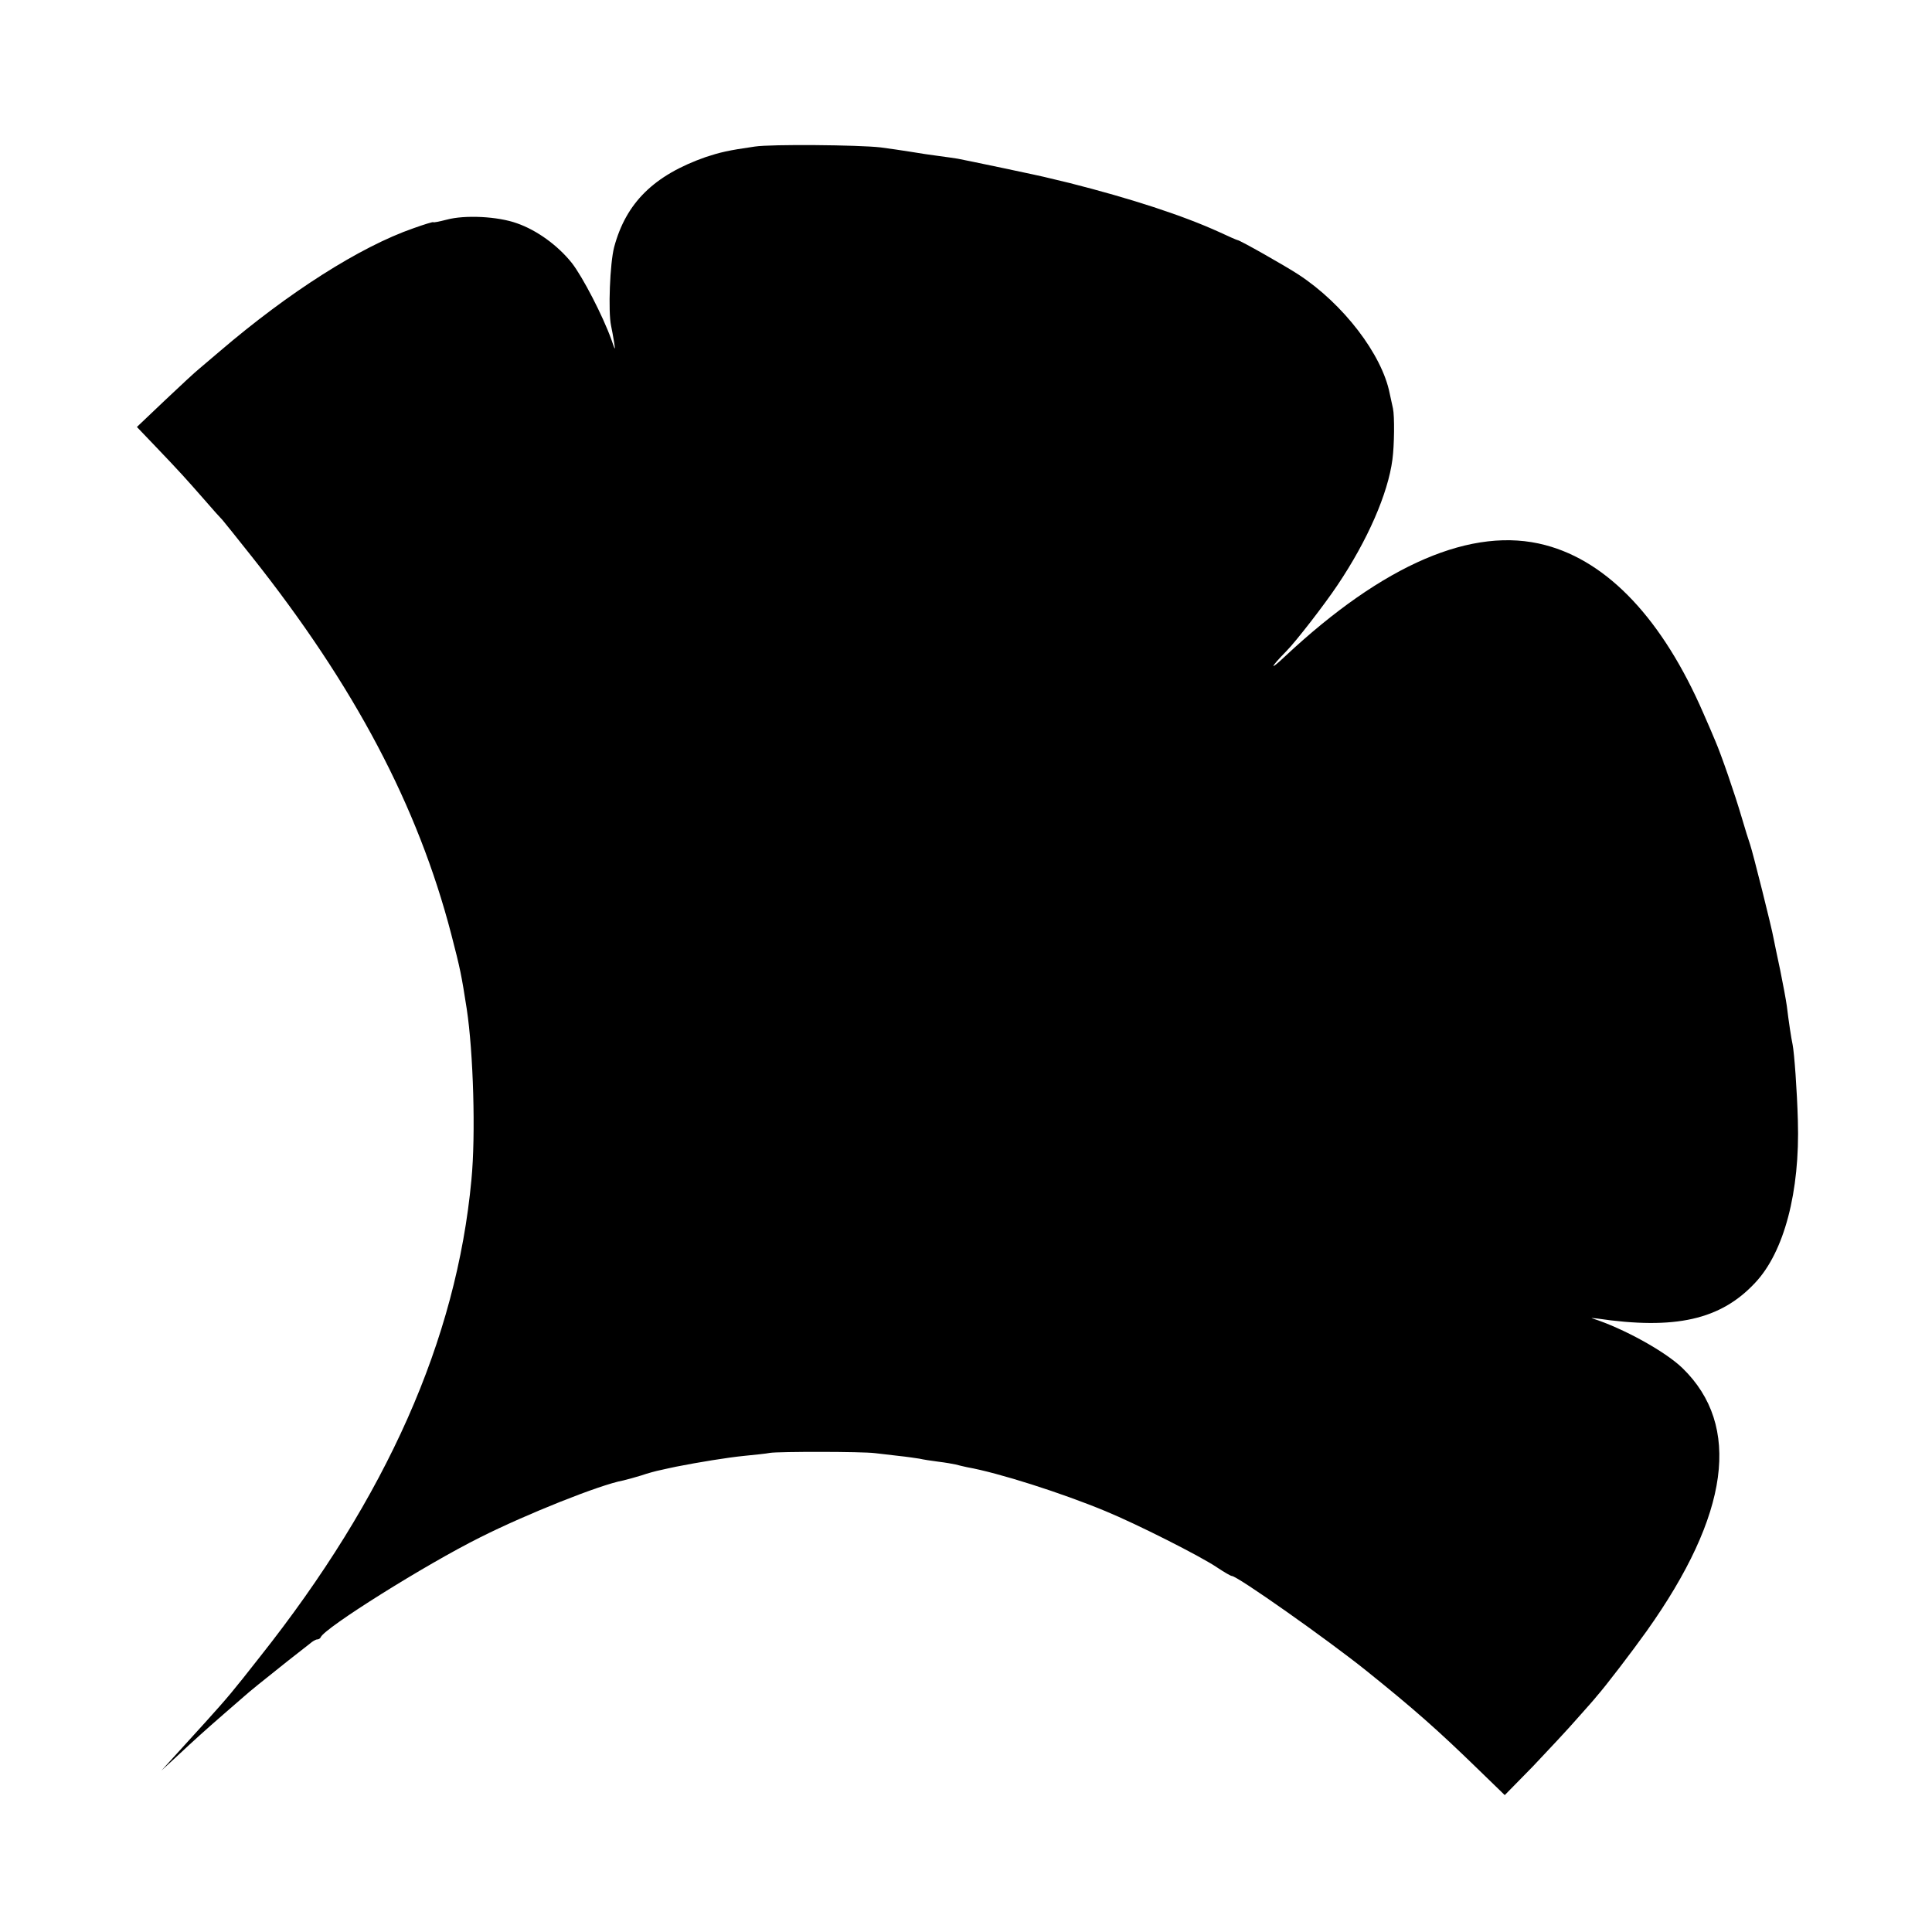
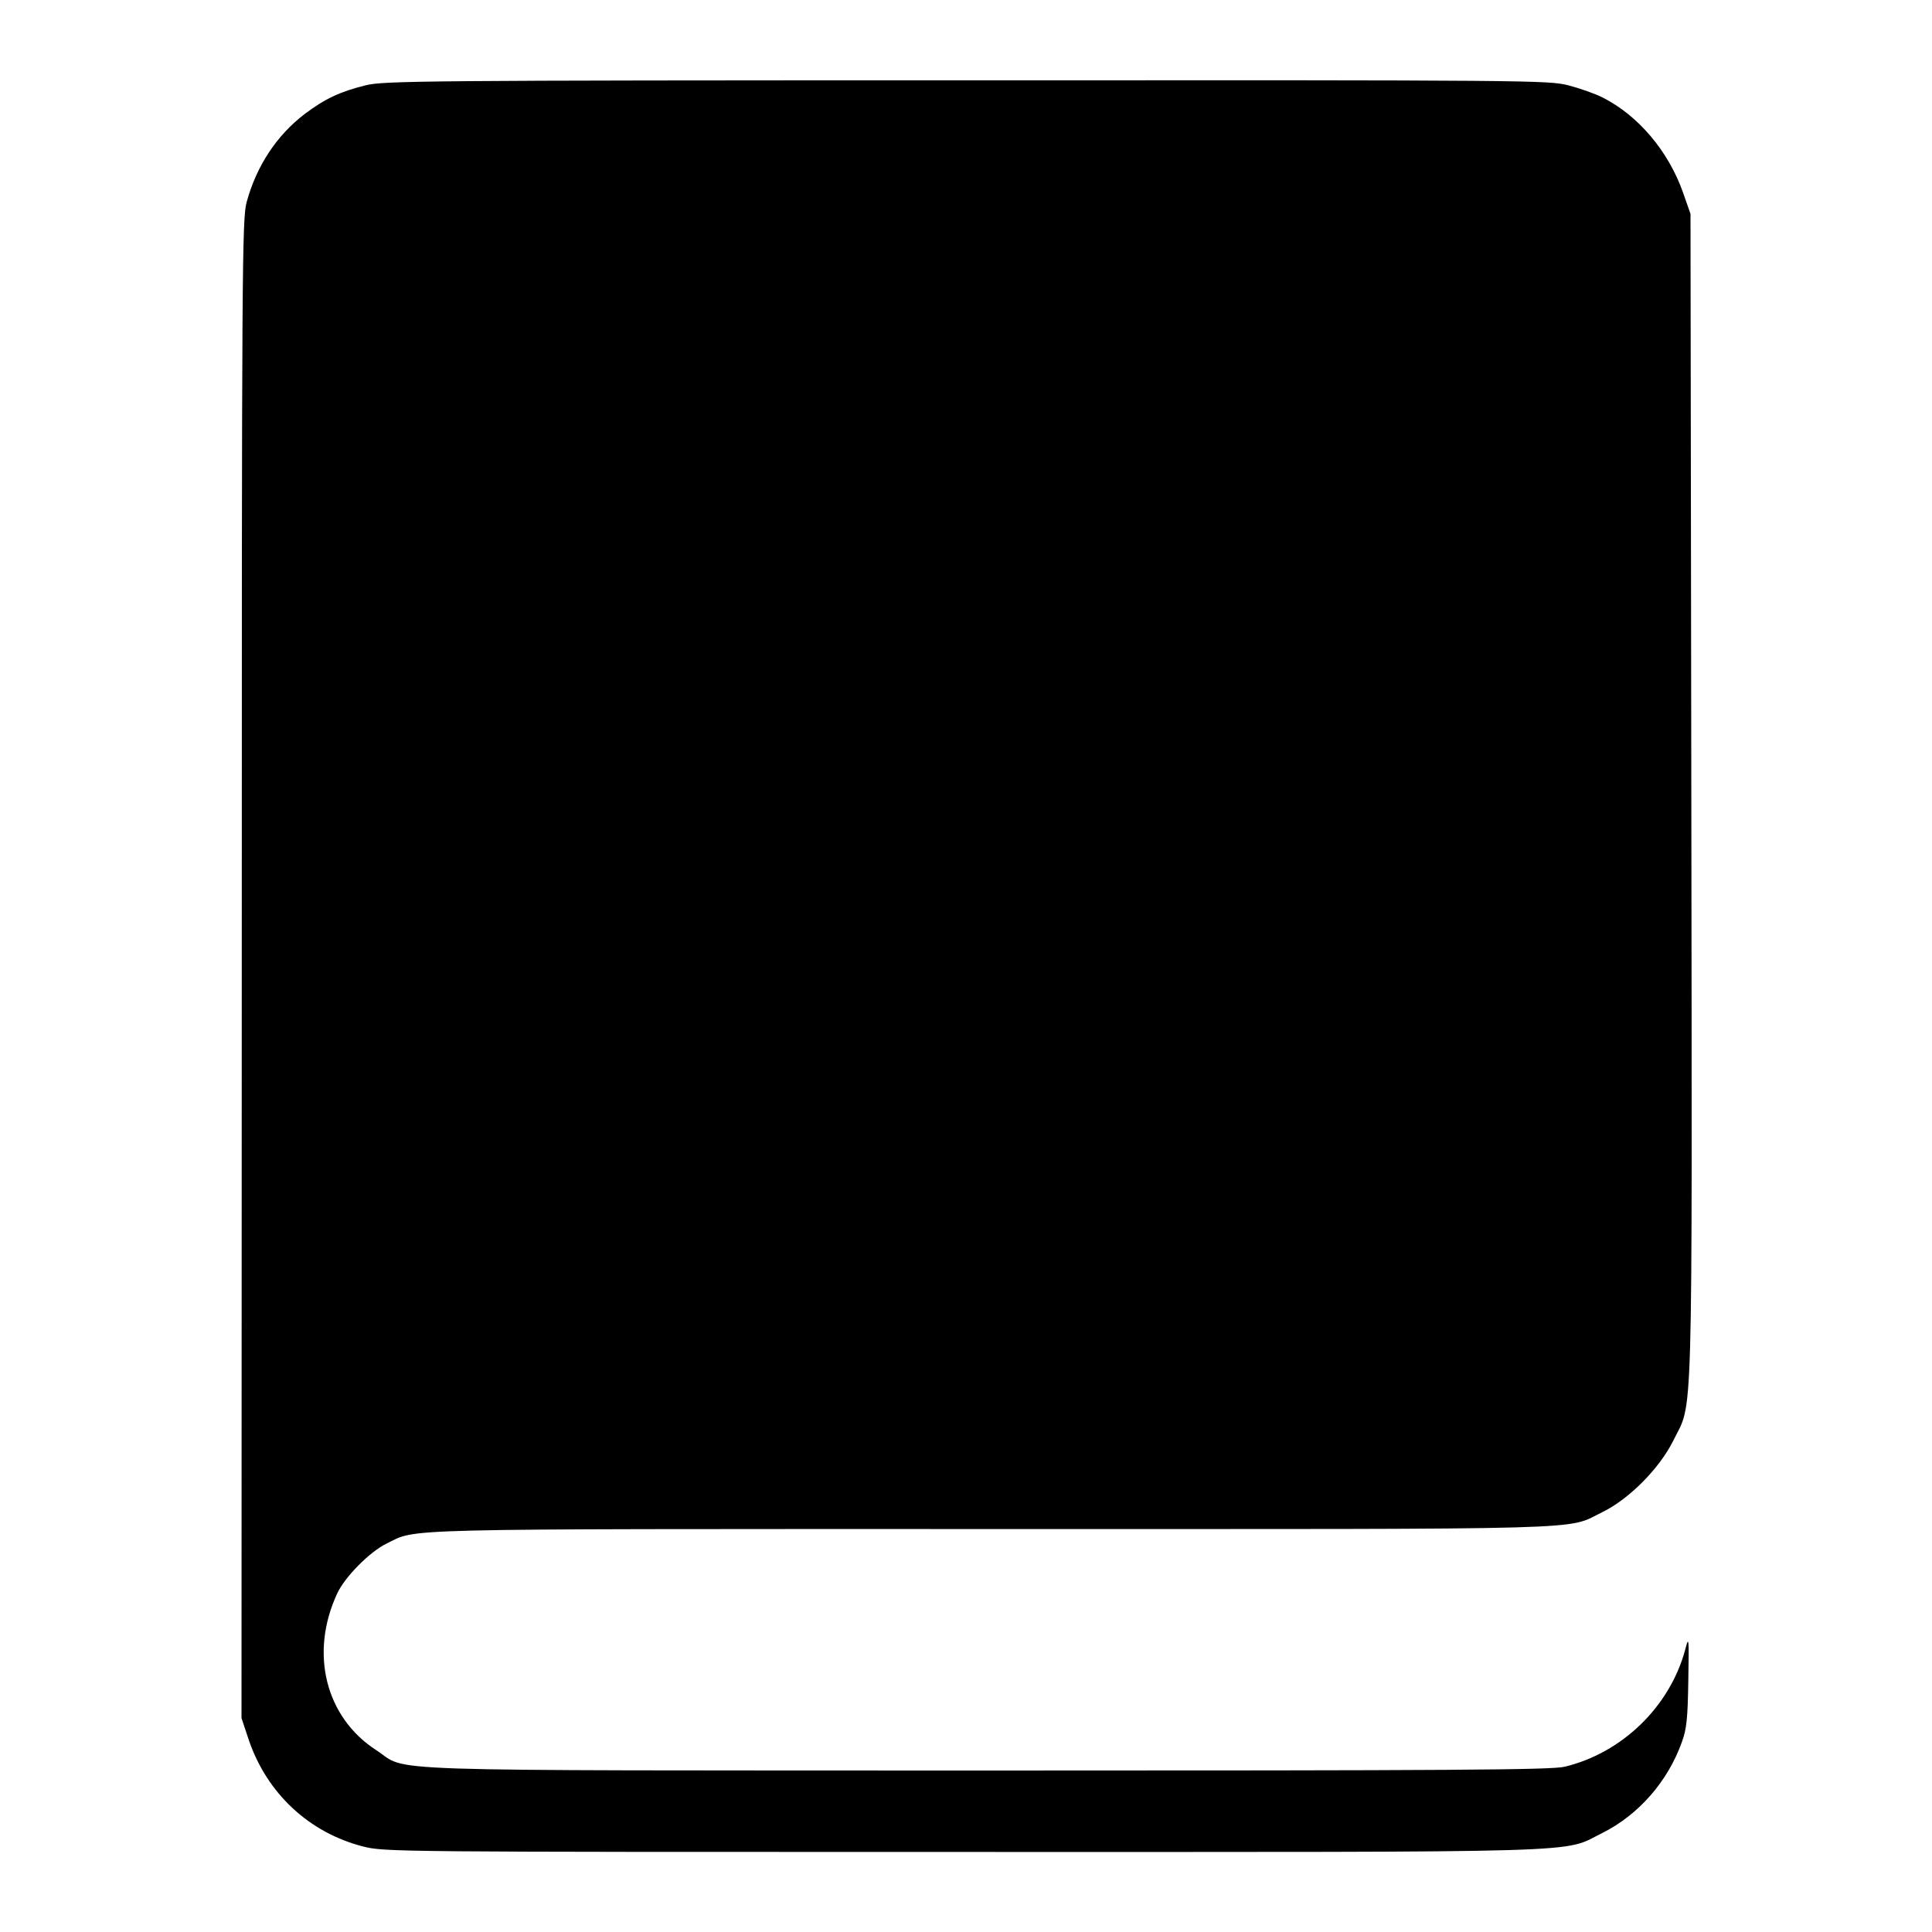
<svg xmlns="http://www.w3.org/2000/svg" version="1.0" width="700pt" height="700pt" viewBox="0 0 700 700" preserveAspectRatio="xMidYMid meet">
  <g transform="translate(0,700) scale(0.1,-0.1)" fill="#000000" stroke="none">
-     <path d="M2735 6469 c-98 -14 -126 -21 -178 -38 -188 -66 -289 -166 -332 -327 -15 -58 -22 -232 -11 -284 3 -14 8 -41 11 -60 5 -32 4 -31 -10 10 -31 86 -104 227 -143 277 -51 64 -127 119 -199 144 -69 25 -189 31 -255 13 -27 -7 -48 -11 -48 -9 0 2 -33 -8 -72 -22 -193 -67 -452 -232 -702 -446 -27 -23 -60 -51 -73 -62 -14 -11 -70 -63 -126 -116 l-101 -96 66 -69 c90 -94 114 -121 178 -194 30 -35 60 -68 66 -74 5 -6 53 -65 105 -131 374 -471 603 -905 724 -1370 33 -127 37 -148 56 -270 24 -157 33 -457 17 -620 -54 -579 -307 -1149 -767 -1729 -98 -125 -114 -144 -196 -235 -54 -59 -60 -66 -120 -132 l-40 -44 50 46 c76 71 104 96 175 158 36 31 70 61 76 66 14 13 72 60 154 125 36 28 73 57 83 65 9 8 21 15 26 15 5 0 11 3 13 8 14 34 381 264 578 362 167 84 435 191 518 206 13 3 42 11 65 18 23 8 56 17 72 20 17 4 41 9 55 12 81 16 185 33 245 39 39 4 81 8 95 11 32 5 334 5 380 -1 19 -2 58 -7 86 -10 29 -3 62 -8 75 -10 13 -3 44 -8 69 -11 25 -3 53 -8 62 -10 10 -3 29 -7 42 -10 113 -20 342 -93 501 -159 112 -46 346 -164 406 -205 24 -16 48 -30 52 -30 20 0 346 -230 487 -343 173 -139 259 -215 403 -355 l99 -96 102 104 c55 58 128 136 161 174 33 37 65 73 70 80 32 36 129 163 181 236 301 423 344 745 130 953 -63 61 -216 145 -326 180 -8 2 -1 2 15 0 284 -42 449 -5 574 129 105 111 163 330 155 588 -3 110 -13 245 -19 275 -5 23 -14 82 -21 140 -3 22 -14 81 -24 130 -11 50 -21 101 -24 115 -6 36 -75 311 -85 340 -5 14 -19 59 -31 100 -24 82 -74 227 -95 275 -7 17 -26 62 -43 100 -147 339 -345 550 -573 610 -263 70 -586 -69 -944 -404 -57 -54 -54 -41 5 19 35 35 140 171 186 240 109 162 183 332 199 455 7 51 8 158 2 185 -2 8 -7 33 -12 55 -28 141 -168 324 -330 430 -47 31 -213 125 -221 125 -2 0 -32 13 -66 29 -134 61 -322 122 -543 178 -33 8 -67 16 -75 18 -25 7 -303 65 -330 70 -14 2 -45 7 -70 10 -25 3 -70 10 -100 15 -30 5 -80 12 -110 16 -79 9 -396 12 -455 3z" />
+     <path d="M1325 6691 c-93 -23 -148 -49 -221 -104 -101 -77 -174 -187 -210 -318 -17 -60 -18 -214 -18 -2779 l-1 -2715 27 -81 c66 -192 218 -334 413 -384 77 -20 112 -20 2174 -20 2330 0 2167 -5 2317 69 130 65 237 186 288 330 17 46 21 86 23 221 3 162 2 164 -12 110 -56 -204 -228 -371 -435 -421 -45 -12 -413 -14 -2095 -14 -2285 1 -2089 -6 -2212 74 -184 119 -242 352 -141 568 27 59 118 151 178 180 115 56 -10 53 2195 53 2236 0 2074 -5 2212 62 96 47 206 158 256 259 72 147 68 -14 65 2332 l-3 2112 -28 80 c-53 148 -161 276 -289 341 -27 14 -84 34 -126 45 -73 18 -130 19 -2181 18 -1968 0 -2111 -2 -2176 -18z" />
  </g>
</svg>
